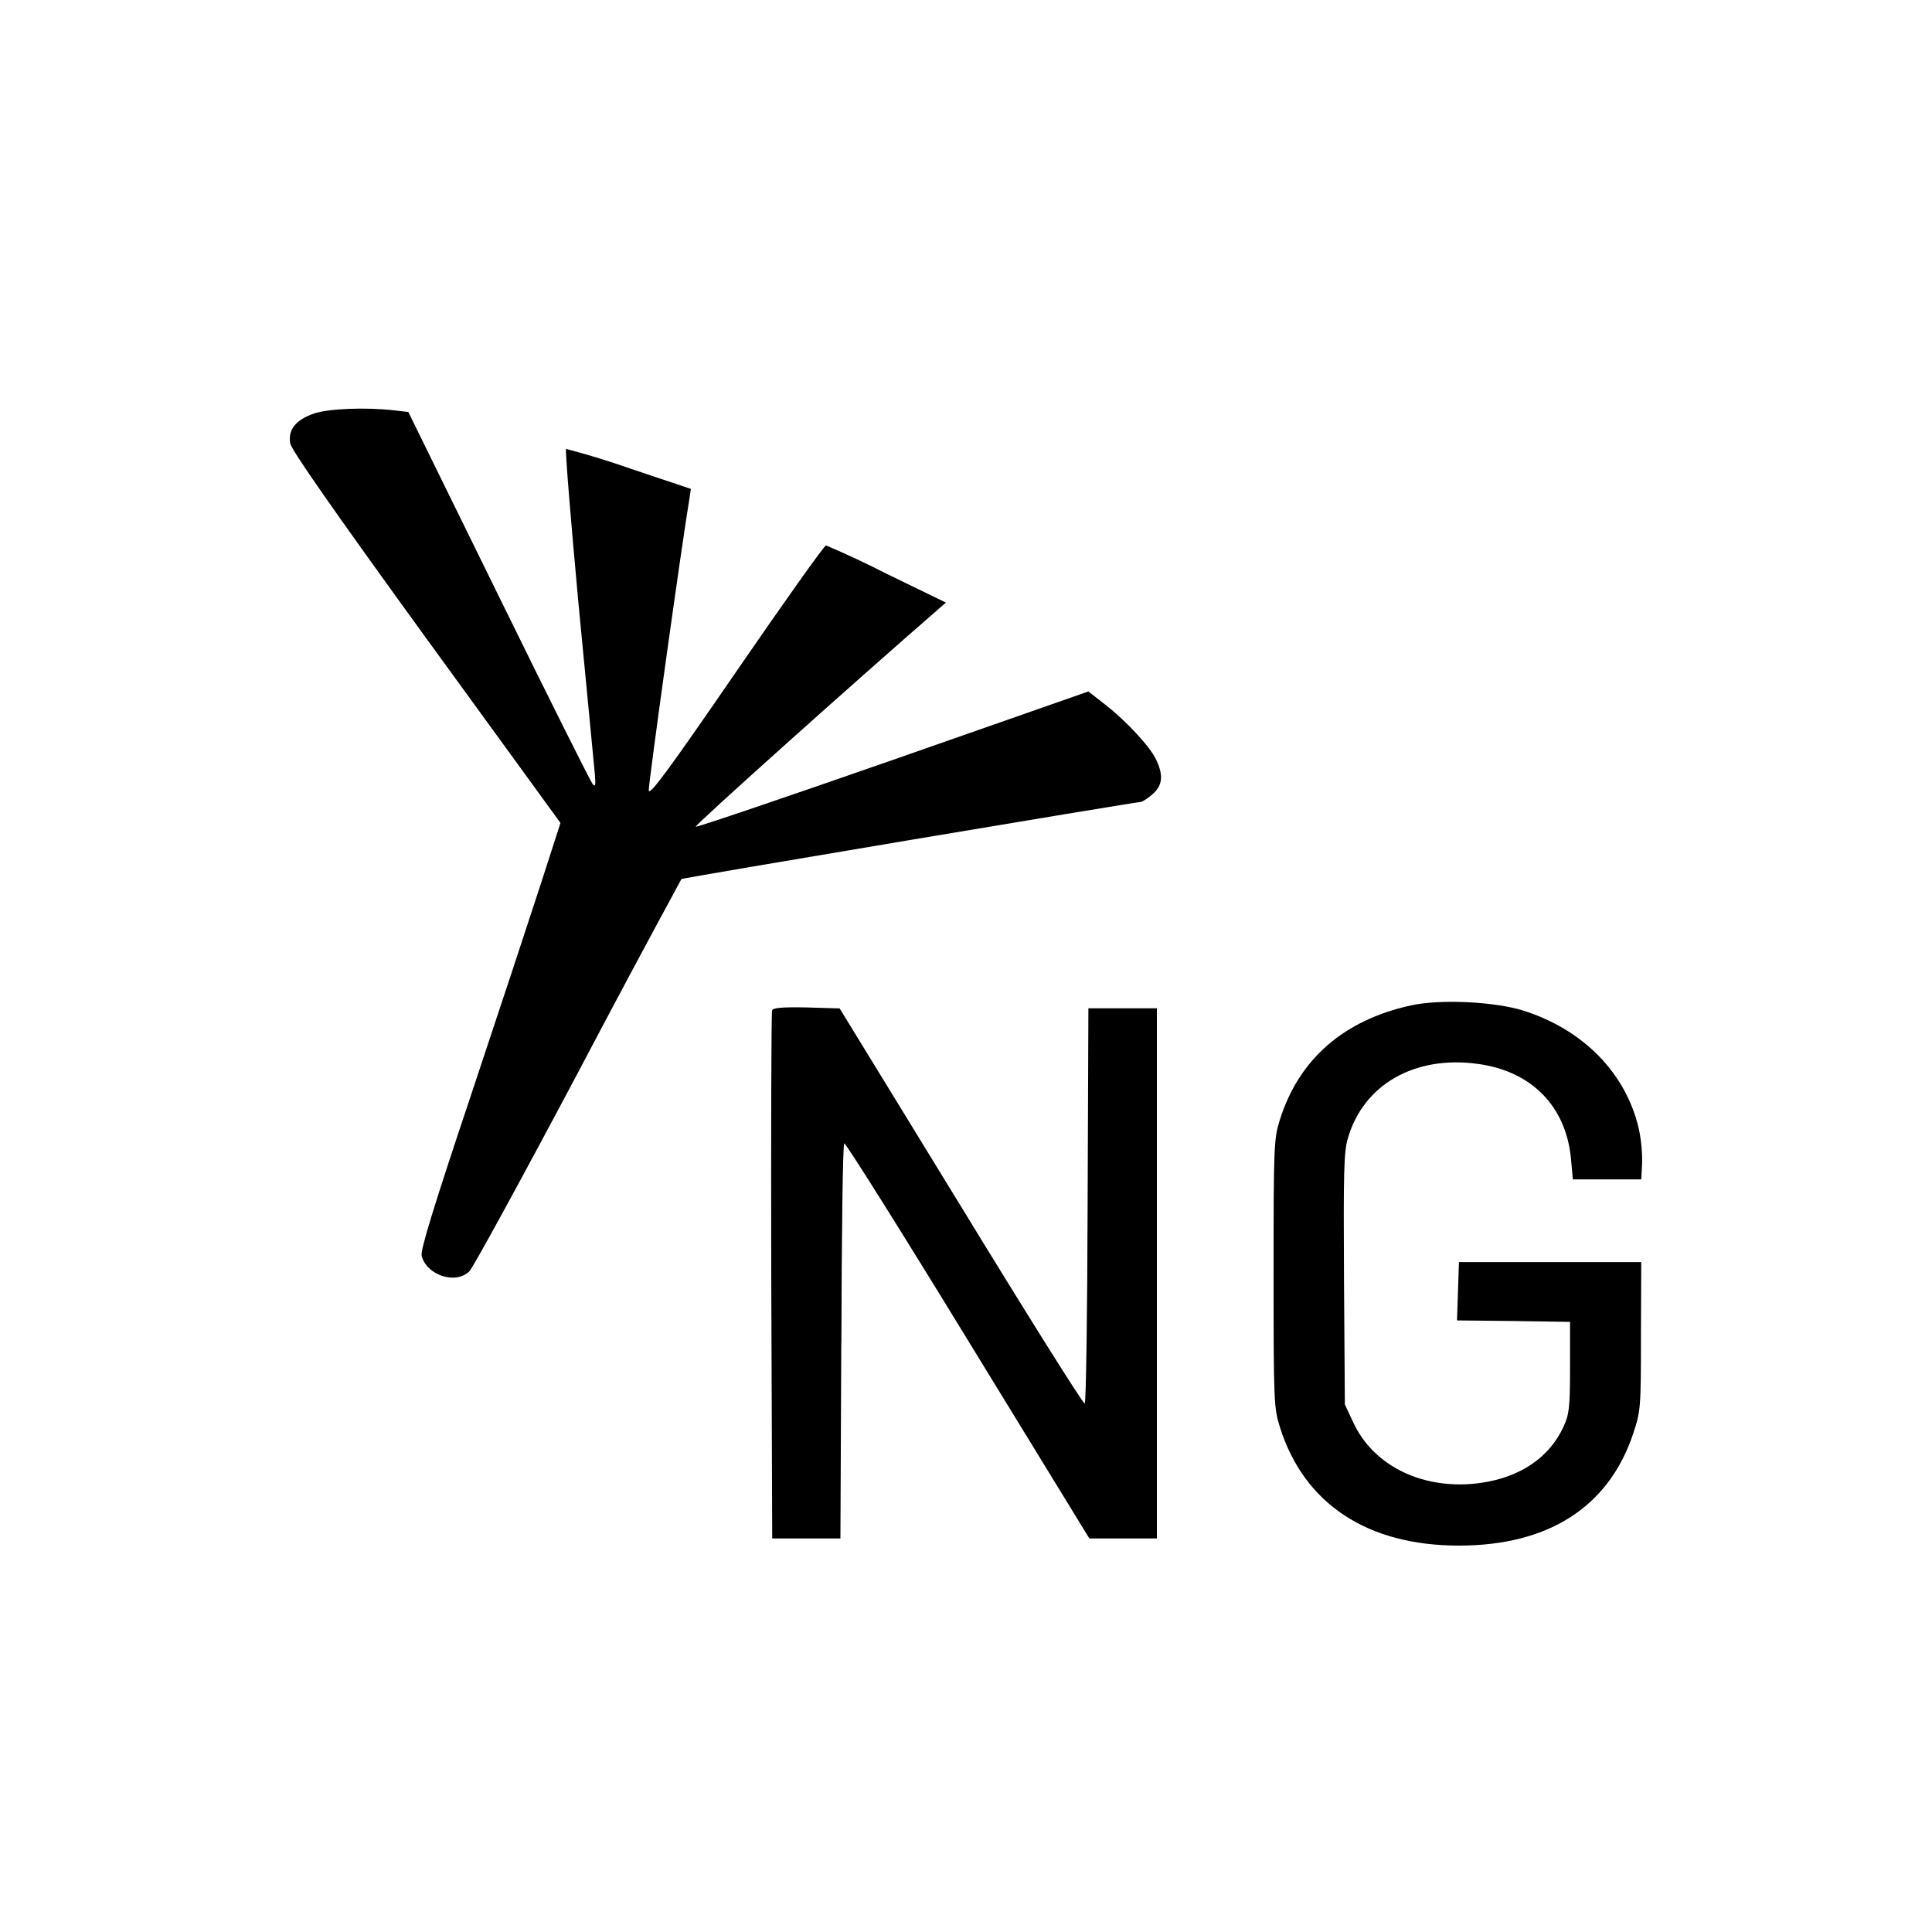
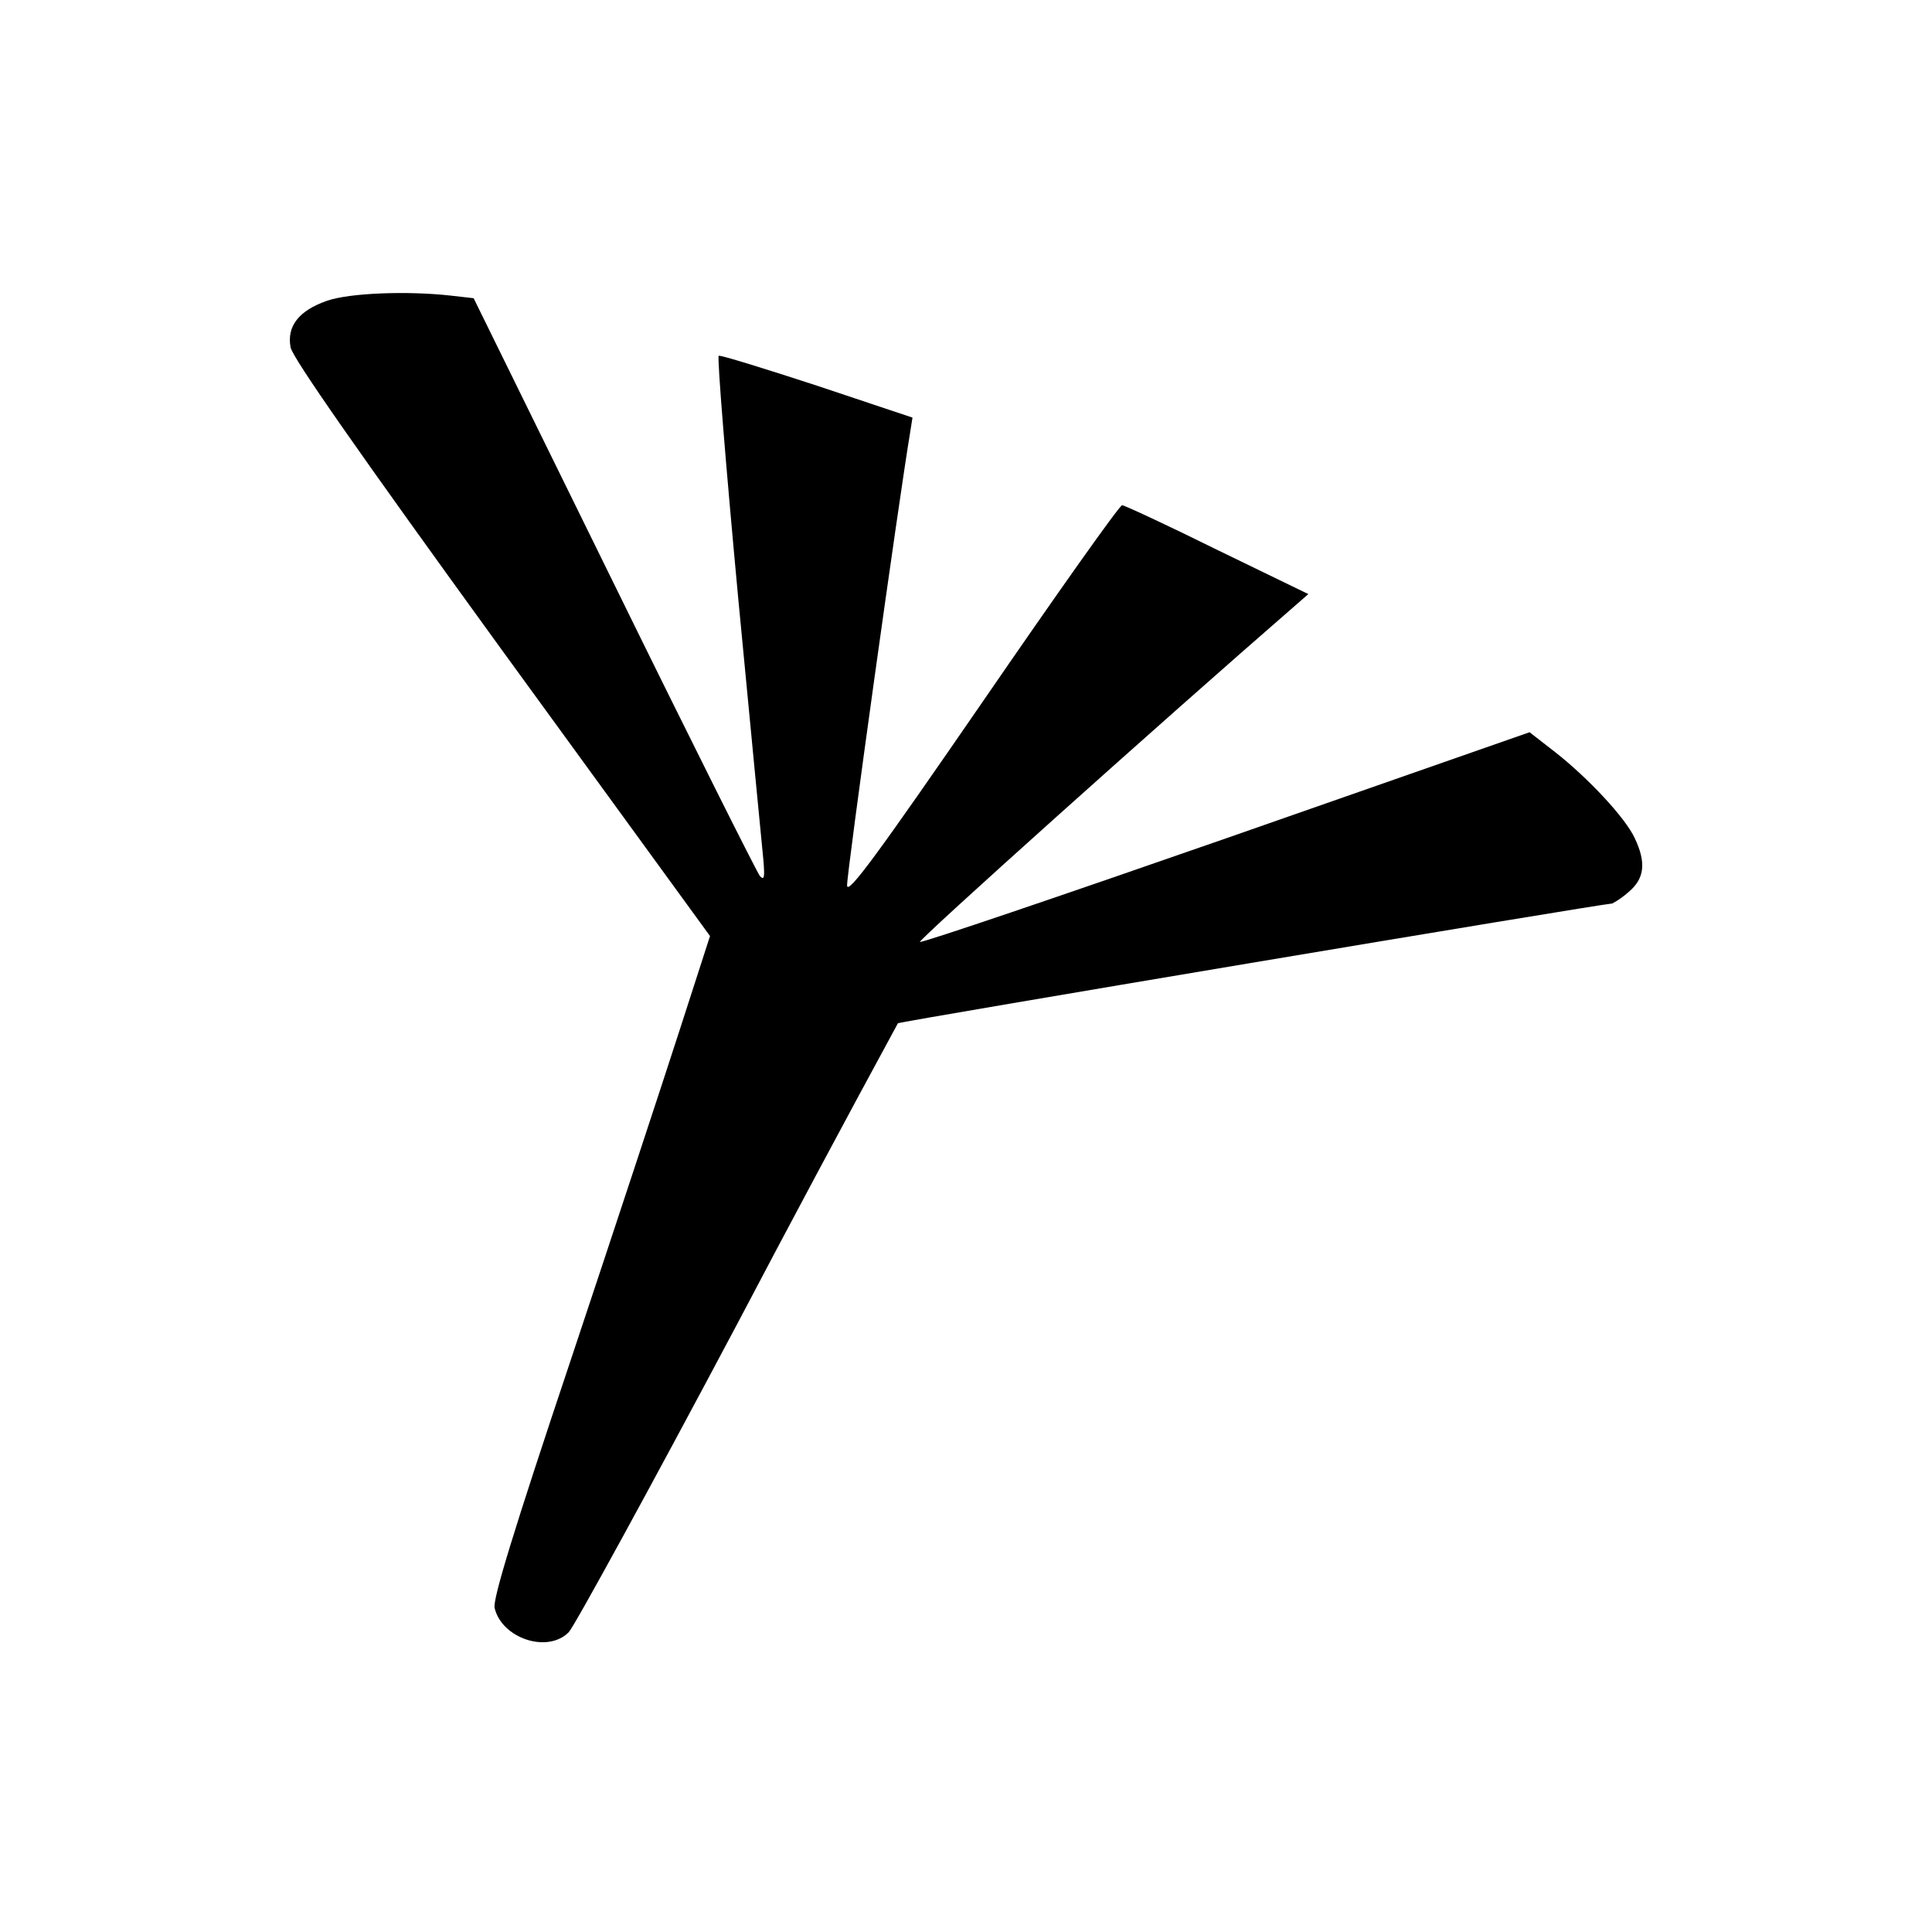
<svg xmlns="http://www.w3.org/2000/svg" viewBox="0 0 20 20" fill="currentColor" aria-hidden="true" data-slot="icon">
-   <path d="M4.364 12.996c.047.204.355.307.496.163.036-.035.543-.962 1.124-2.057A176.868 176.868 0 0 1 7.054 9.1c.016-.013 4.692-.796 4.765-.8a.57.57 0 0 0 .109-.076c.106-.089.118-.195.042-.357-.062-.136-.31-.402-.529-.573l-.174-.136-2.017.706c-1.11.387-2.03.7-2.048.694-.017-.01 1.61-1.468 2.505-2.246l.085-.074-.607-.295a10.094 10.094 0 0 0-.634-.297c-.018 0-.434.586-.927 1.303-.707 1.029-.902 1.292-.908 1.234-.006-.056.348-2.594.422-3.028l.014-.094-.633-.212a8.217 8.217 0 0 0-.659-.202c-.011.006.048.733.13 1.618.086.885.16 1.673.168 1.75.009.111.006.135-.023.102-.02-.024-.459-.899-.971-1.944l-.937-1.908-.155-.018c-.286-.032-.674-.018-.825.035-.186.065-.269.168-.242.31.015.07.44.682 1.407 2.015l1.39 1.912-.201.623c-.11.34-.437 1.33-.726 2.197-.385 1.15-.522 1.597-.51 1.658ZM15.102 16c.93 0 1.552-.401 1.805-1.16.077-.235.08-.257.08-1.009l.003-.766h-1.887l-.01.3-.01.304.586.006.584.009v.472c0 .419-.01.487-.066.61-.147.322-.448.526-.858.585-.584.082-1.109-.168-1.321-.628l-.086-.184-.009-1.295c-.006-1.12-.002-1.315.04-1.46.161-.557.692-.862 1.35-.77.551.076.905.436.959.973l.02.222h.708l.009-.165a1.592 1.592 0 0 0-.035-.363c-.133-.57-.57-1.018-1.184-1.216-.292-.095-.858-.124-1.165-.059-.699.15-1.167.555-1.365 1.183-.062.2-.066.245-.066 1.594 0 1.35.004 1.392.066 1.592.25.794.906 1.225 1.852 1.225ZM8.71 13.89c.003-1.117.014-2.041.03-2.053.011-.012.586.903 1.277 2.033l1.26 2.056h.699v-5.488h-.709l-.008 2.037c-.003 1.118-.016 2.04-.03 2.055-.025-.01-.595-.918-1.277-2.035l-1.26-2.056-.342-.01c-.26-.005-.348.004-.357.03-.009.02-.012 1.26-.009 2.753l.01 2.714H8.7l.009-2.035Z" />
+   <path d="M5.12 16.644c.072.315.548.476.768.252.055-.056.843-1.494 1.745-3.193a265.424 265.424 0 0 1 1.662-3.11c.014-.018 7.28-1.236 7.395-1.24a.847.847 0 0 0 .17-.12c.164-.137.183-.302.064-.554-.096-.211-.482-.623-.82-.889l-.27-.21-3.132 1.095c-1.722.6-3.151 1.085-3.179 1.076-.023-.017 2.498-2.278 3.888-3.485l.133-.116-.944-.458c-.517-.256-.961-.462-.984-.462-.032.007-.675.916-1.437 2.025-1.1 1.598-1.401 2.006-1.41 1.914-.01-.088.54-4.026.654-4.7l.023-.146-.984-.329c-.545-.178-1.003-.32-1.022-.311-.017.016.074 1.14.202 2.51.132 1.373.248 2.596.261 2.715.014.174.009.21-.037.16-.027-.032-.71-1.392-1.507-3.018L4.903 3.087l-.238-.027c-.444-.05-1.047-.028-1.281.054-.289.101-.417.262-.376.482.024.112.684 1.06 2.184 3.128L7.35 9.69l-.312.966c-.17.527-.677 2.066-1.126 3.412-.6 1.791-.81 2.483-.792 2.575Z" />
</svg>
